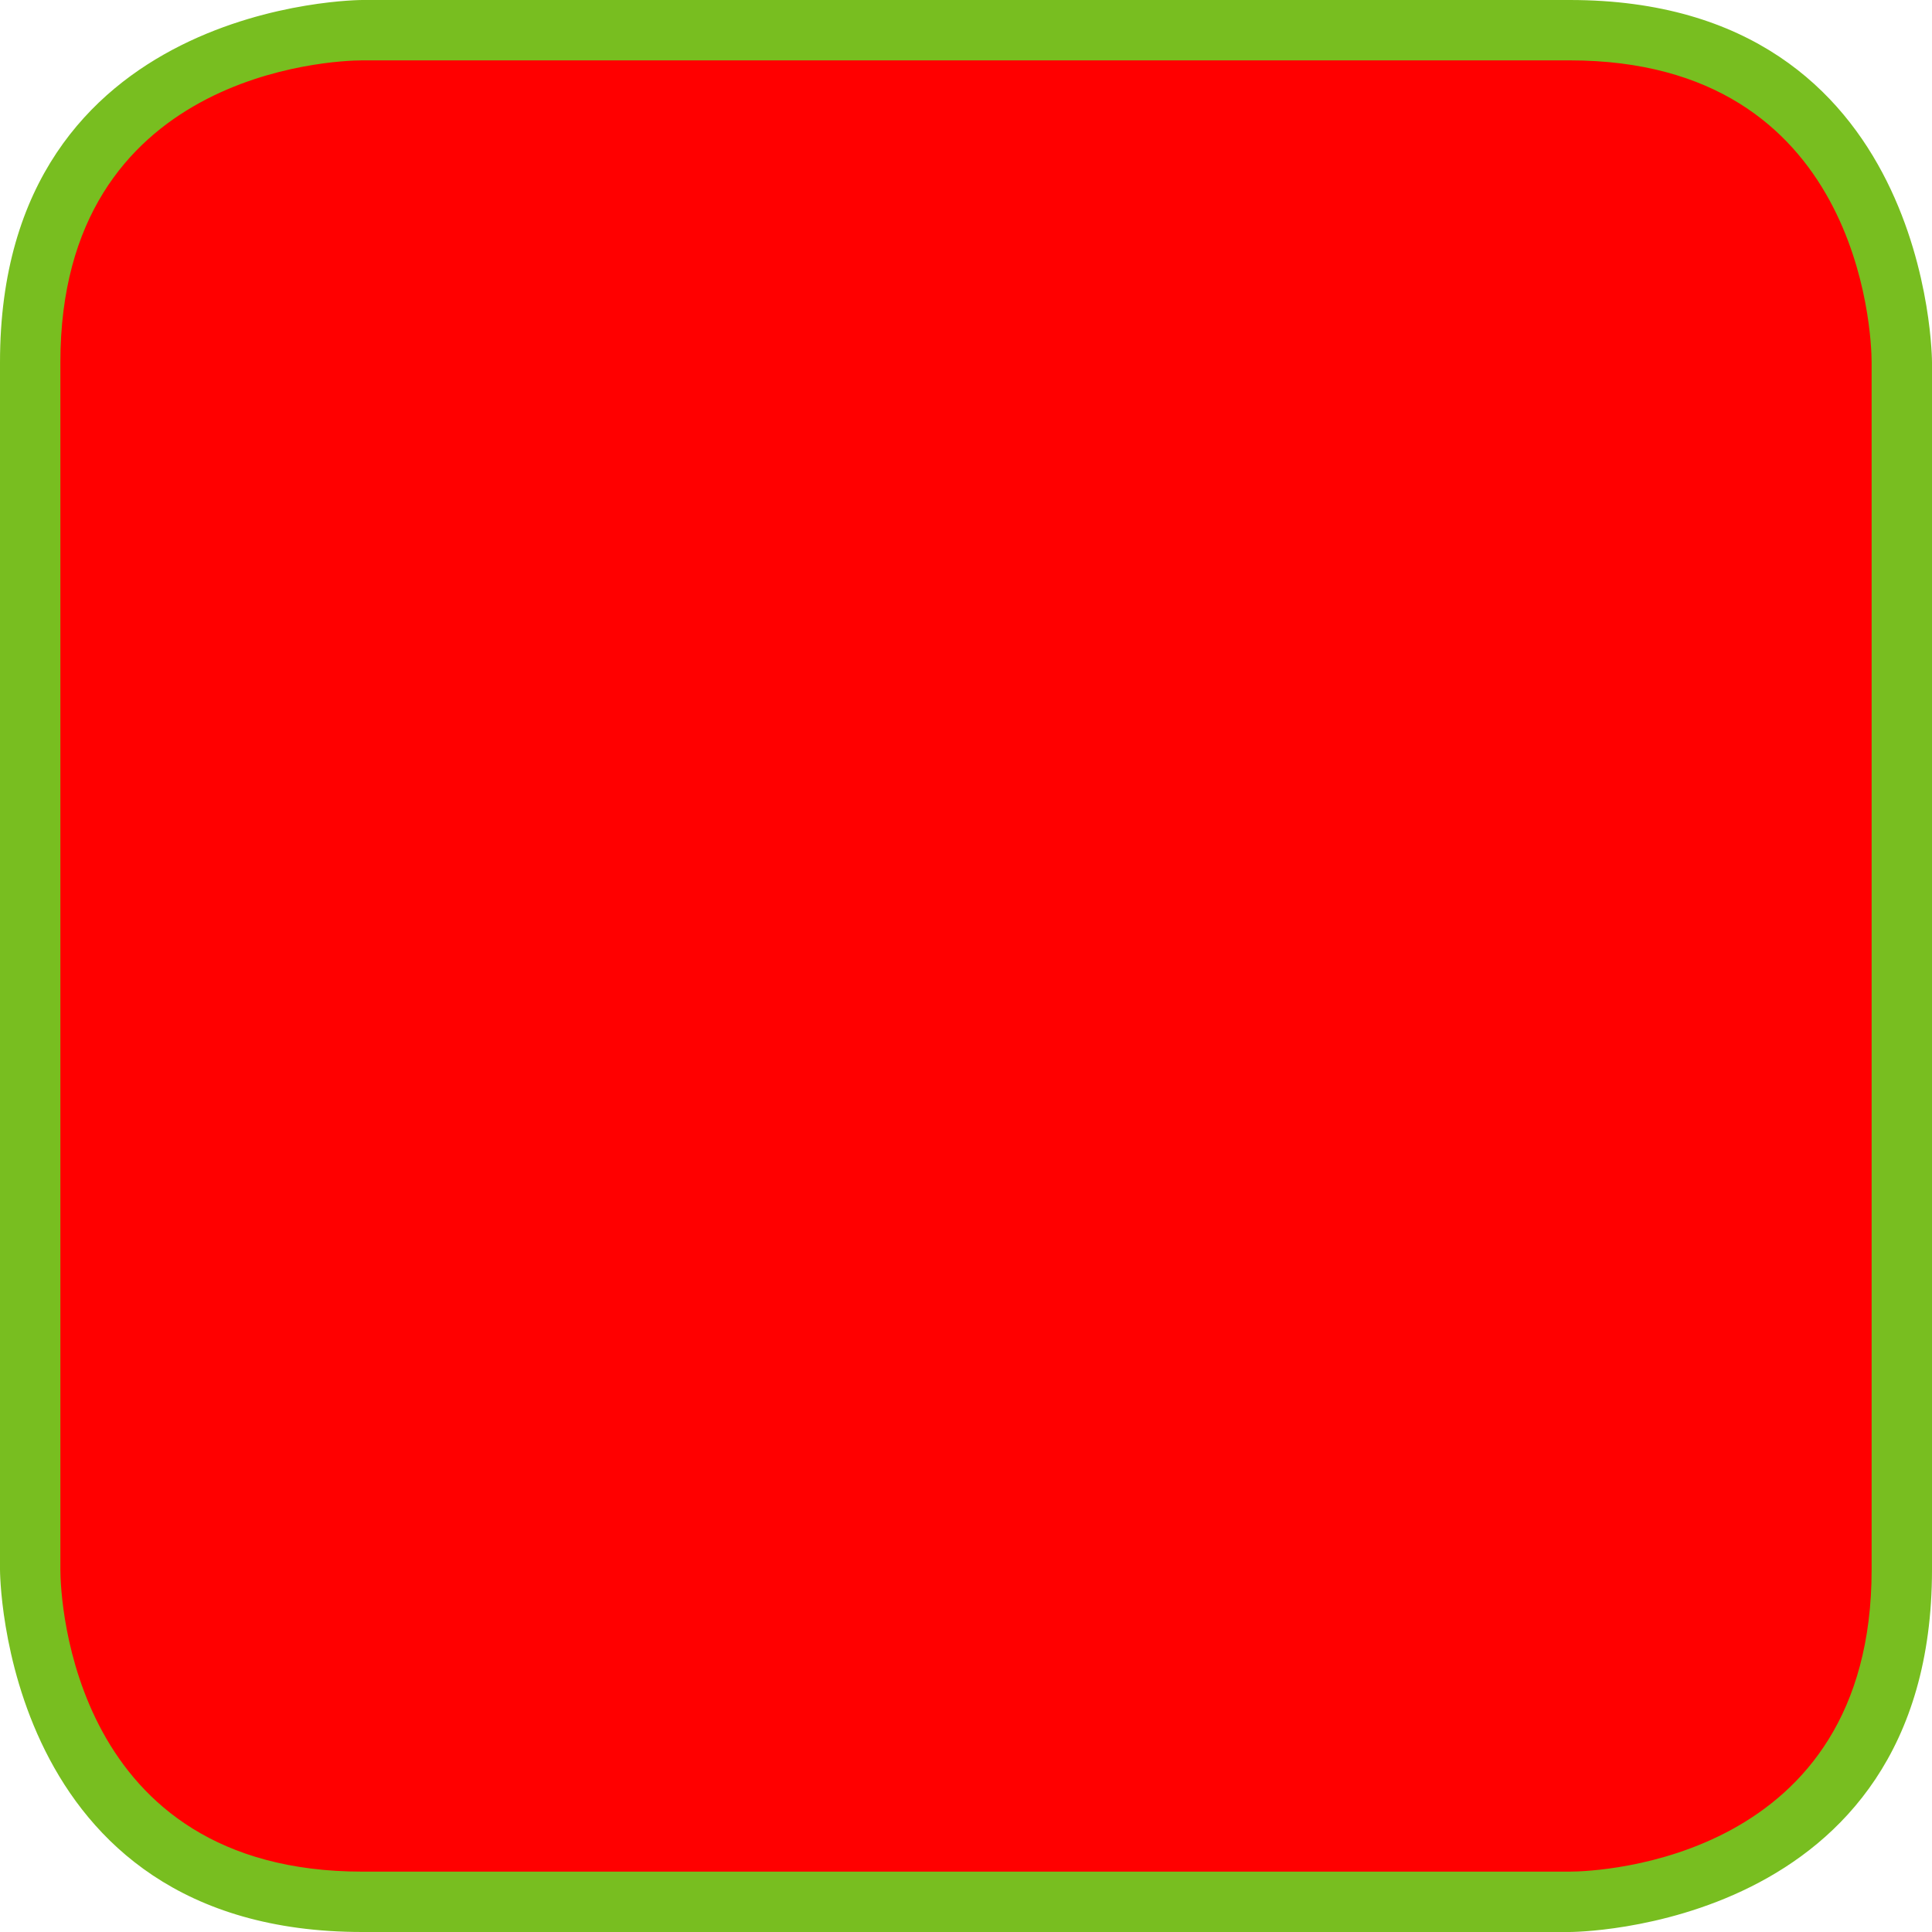
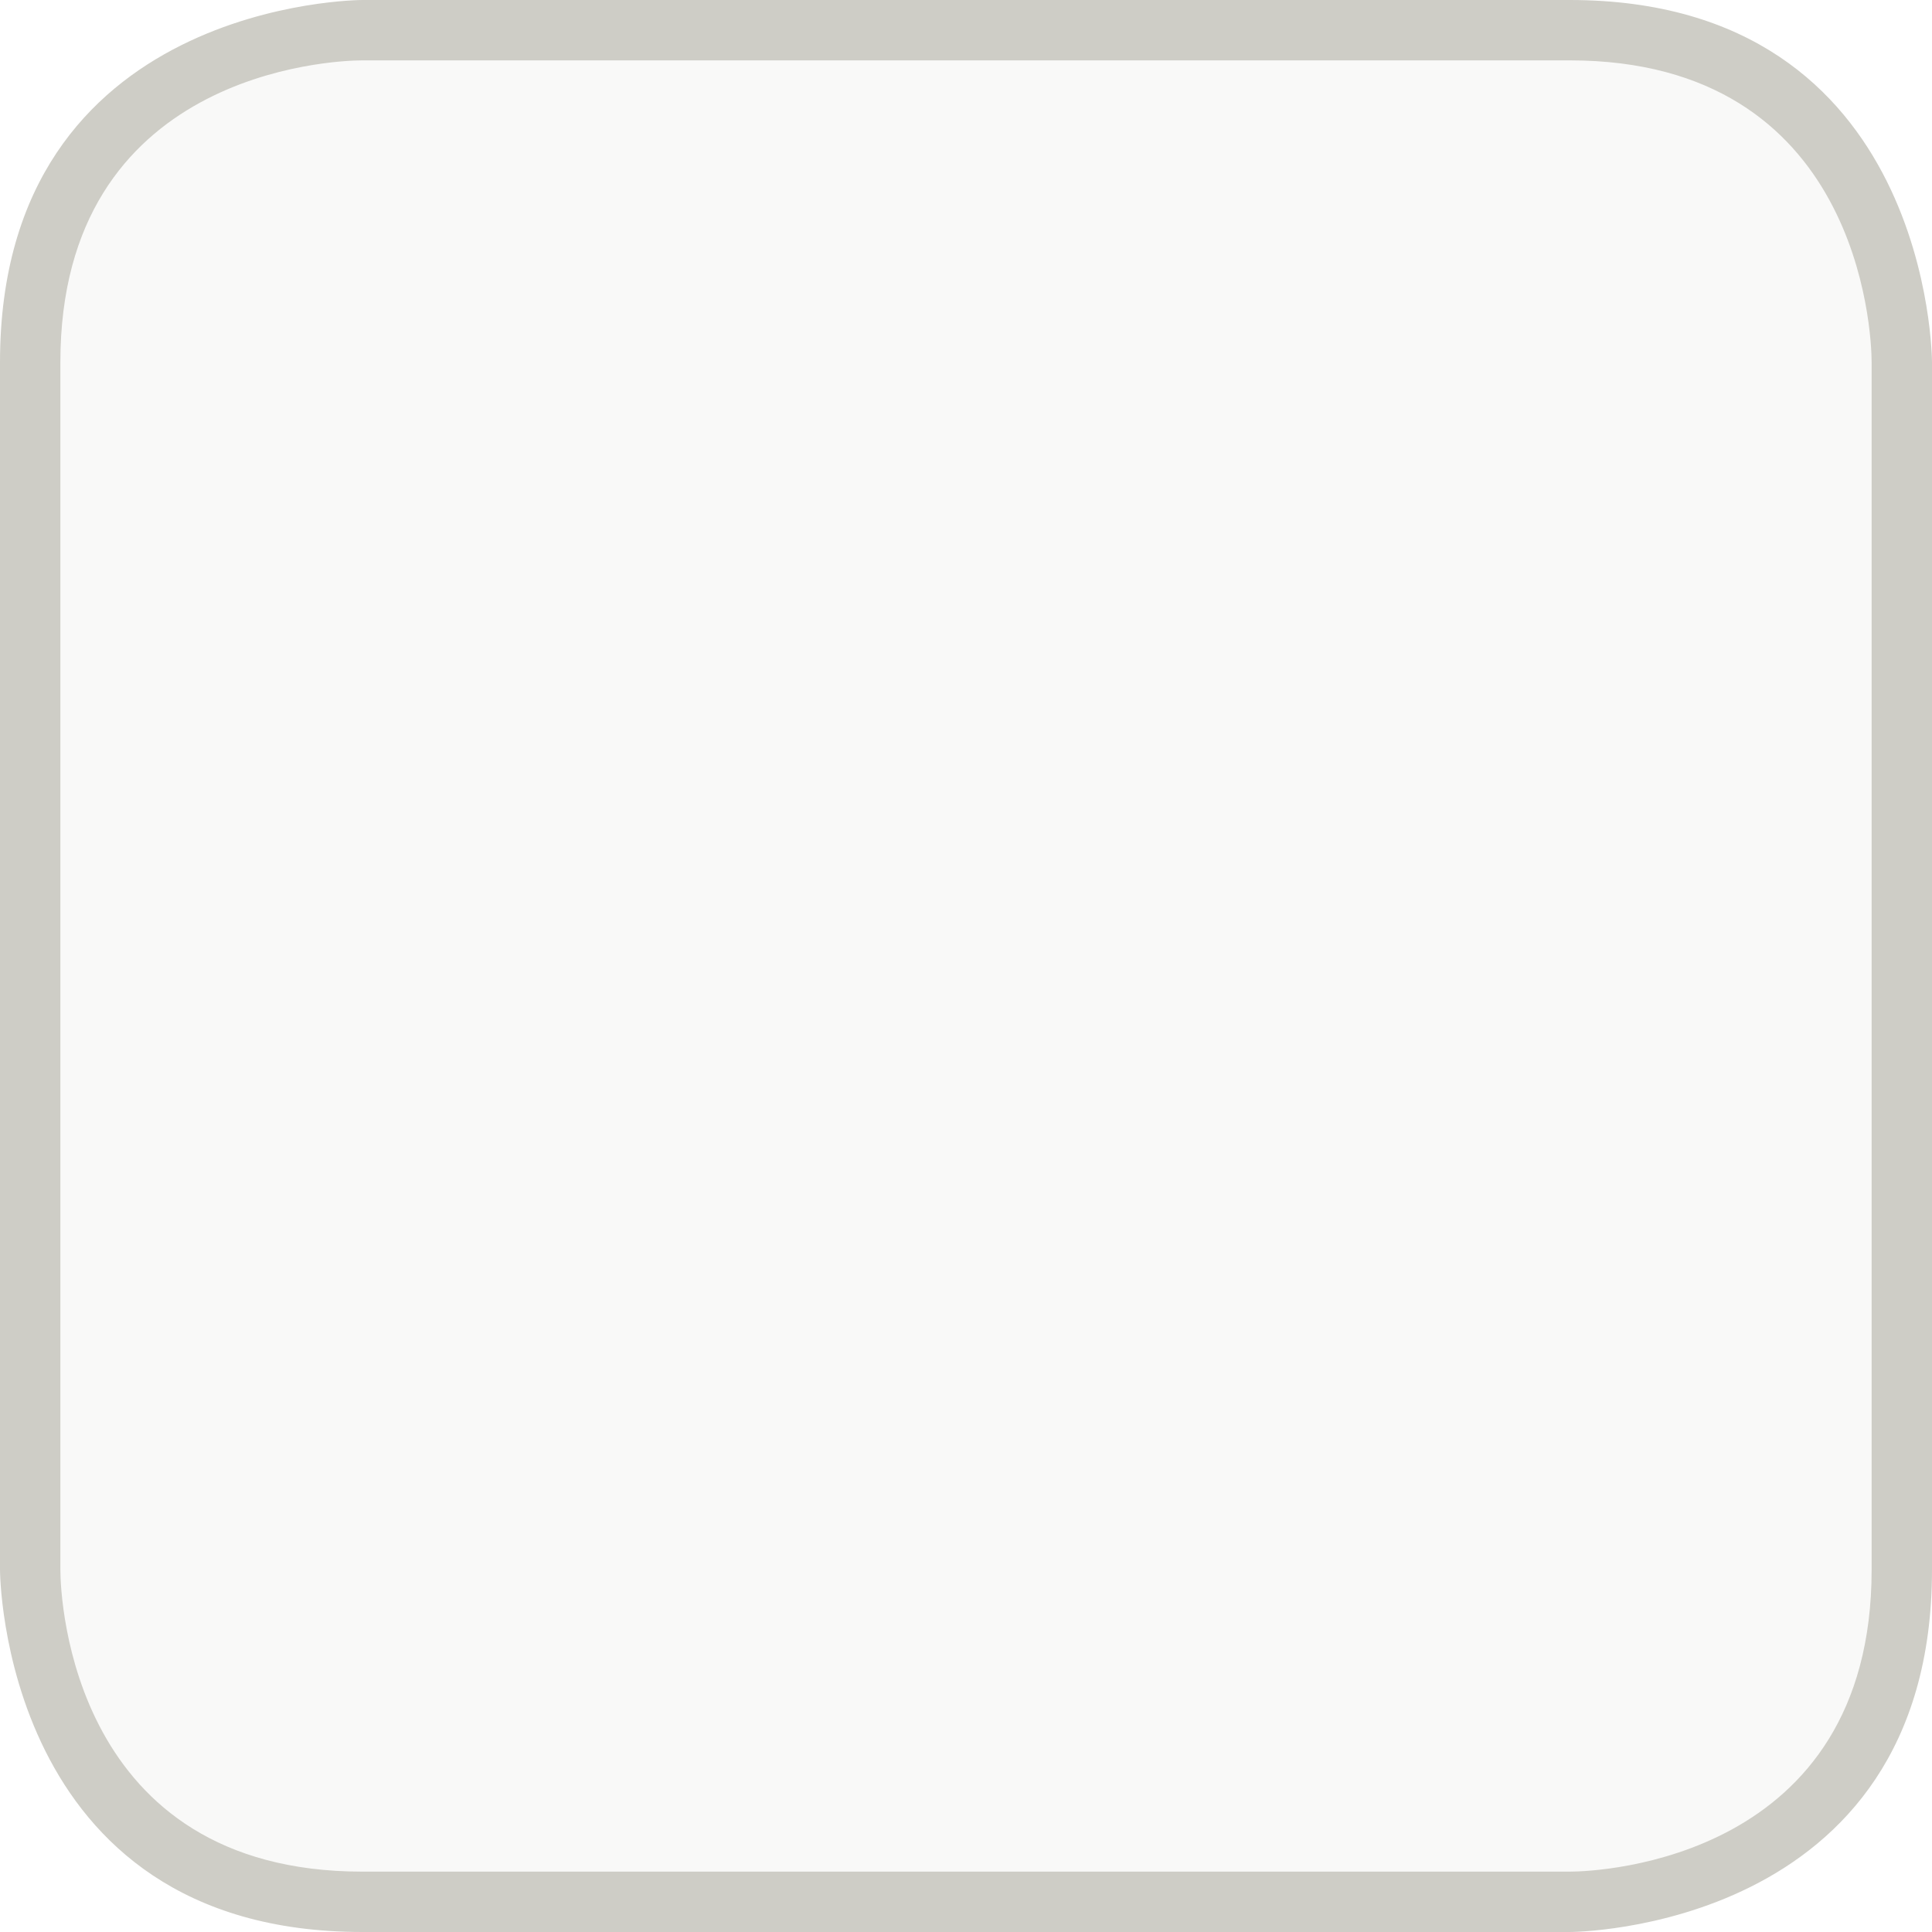
<svg xmlns="http://www.w3.org/2000/svg" version="1.0" x="0px" y="0px" width="32px" height="32px" viewBox="0 0 32 32" enable-background="new 0 0 32 32" xml:space="preserve">
-   <path fill="red" d="M6,31.5c-5.4,0-5.5-5.3-5.5-5.5V6c0-5.4,5.3-5.5,5.5-5.5h20c5.4,0,5.5,5.3,5.5,5.5v20 c0,5.4-5.3,5.5-5.5,5.5H6z" />
-   <path fill="#78BE20" d="M26,1c4.8,0,5,4.5,5,5v20c0,4.8-4.5,5-5,5H6c-4.8,0-5-4.5-5-5V6c0-4.8,4.5-5,5-5H26 M26,0H6c0,0-6,0-6,6 v20c0,0,0,6,6,6h20c0,0,6,0,6-6V6C32,6,32,0,26,0L26,0z" />
+   <path fill="#f9f9f8" d="M6,31.5c-5.4,0-5.5-5.3-5.5-5.5V6c0-5.4,5.3-5.5,5.5-5.5h20c5.4,0,5.5,5.3,5.5,5.5v20 c0,5.4-5.3,5.5-5.5,5.5H6z" />
+   <path fill="#cecdc6" d="M26,1c4.8,0,5,4.5,5,5v20c0,4.8-4.5,5-5,5H6c-4.8,0-5-4.5-5-5V6c0-4.8,4.5-5,5-5H26 M26,0H6c0,0-6,0-6,6 v20c0,0,0,6,6,6h20c0,0,6,0,6-6V6C32,6,32,0,26,0L26,0z" />
</svg>
